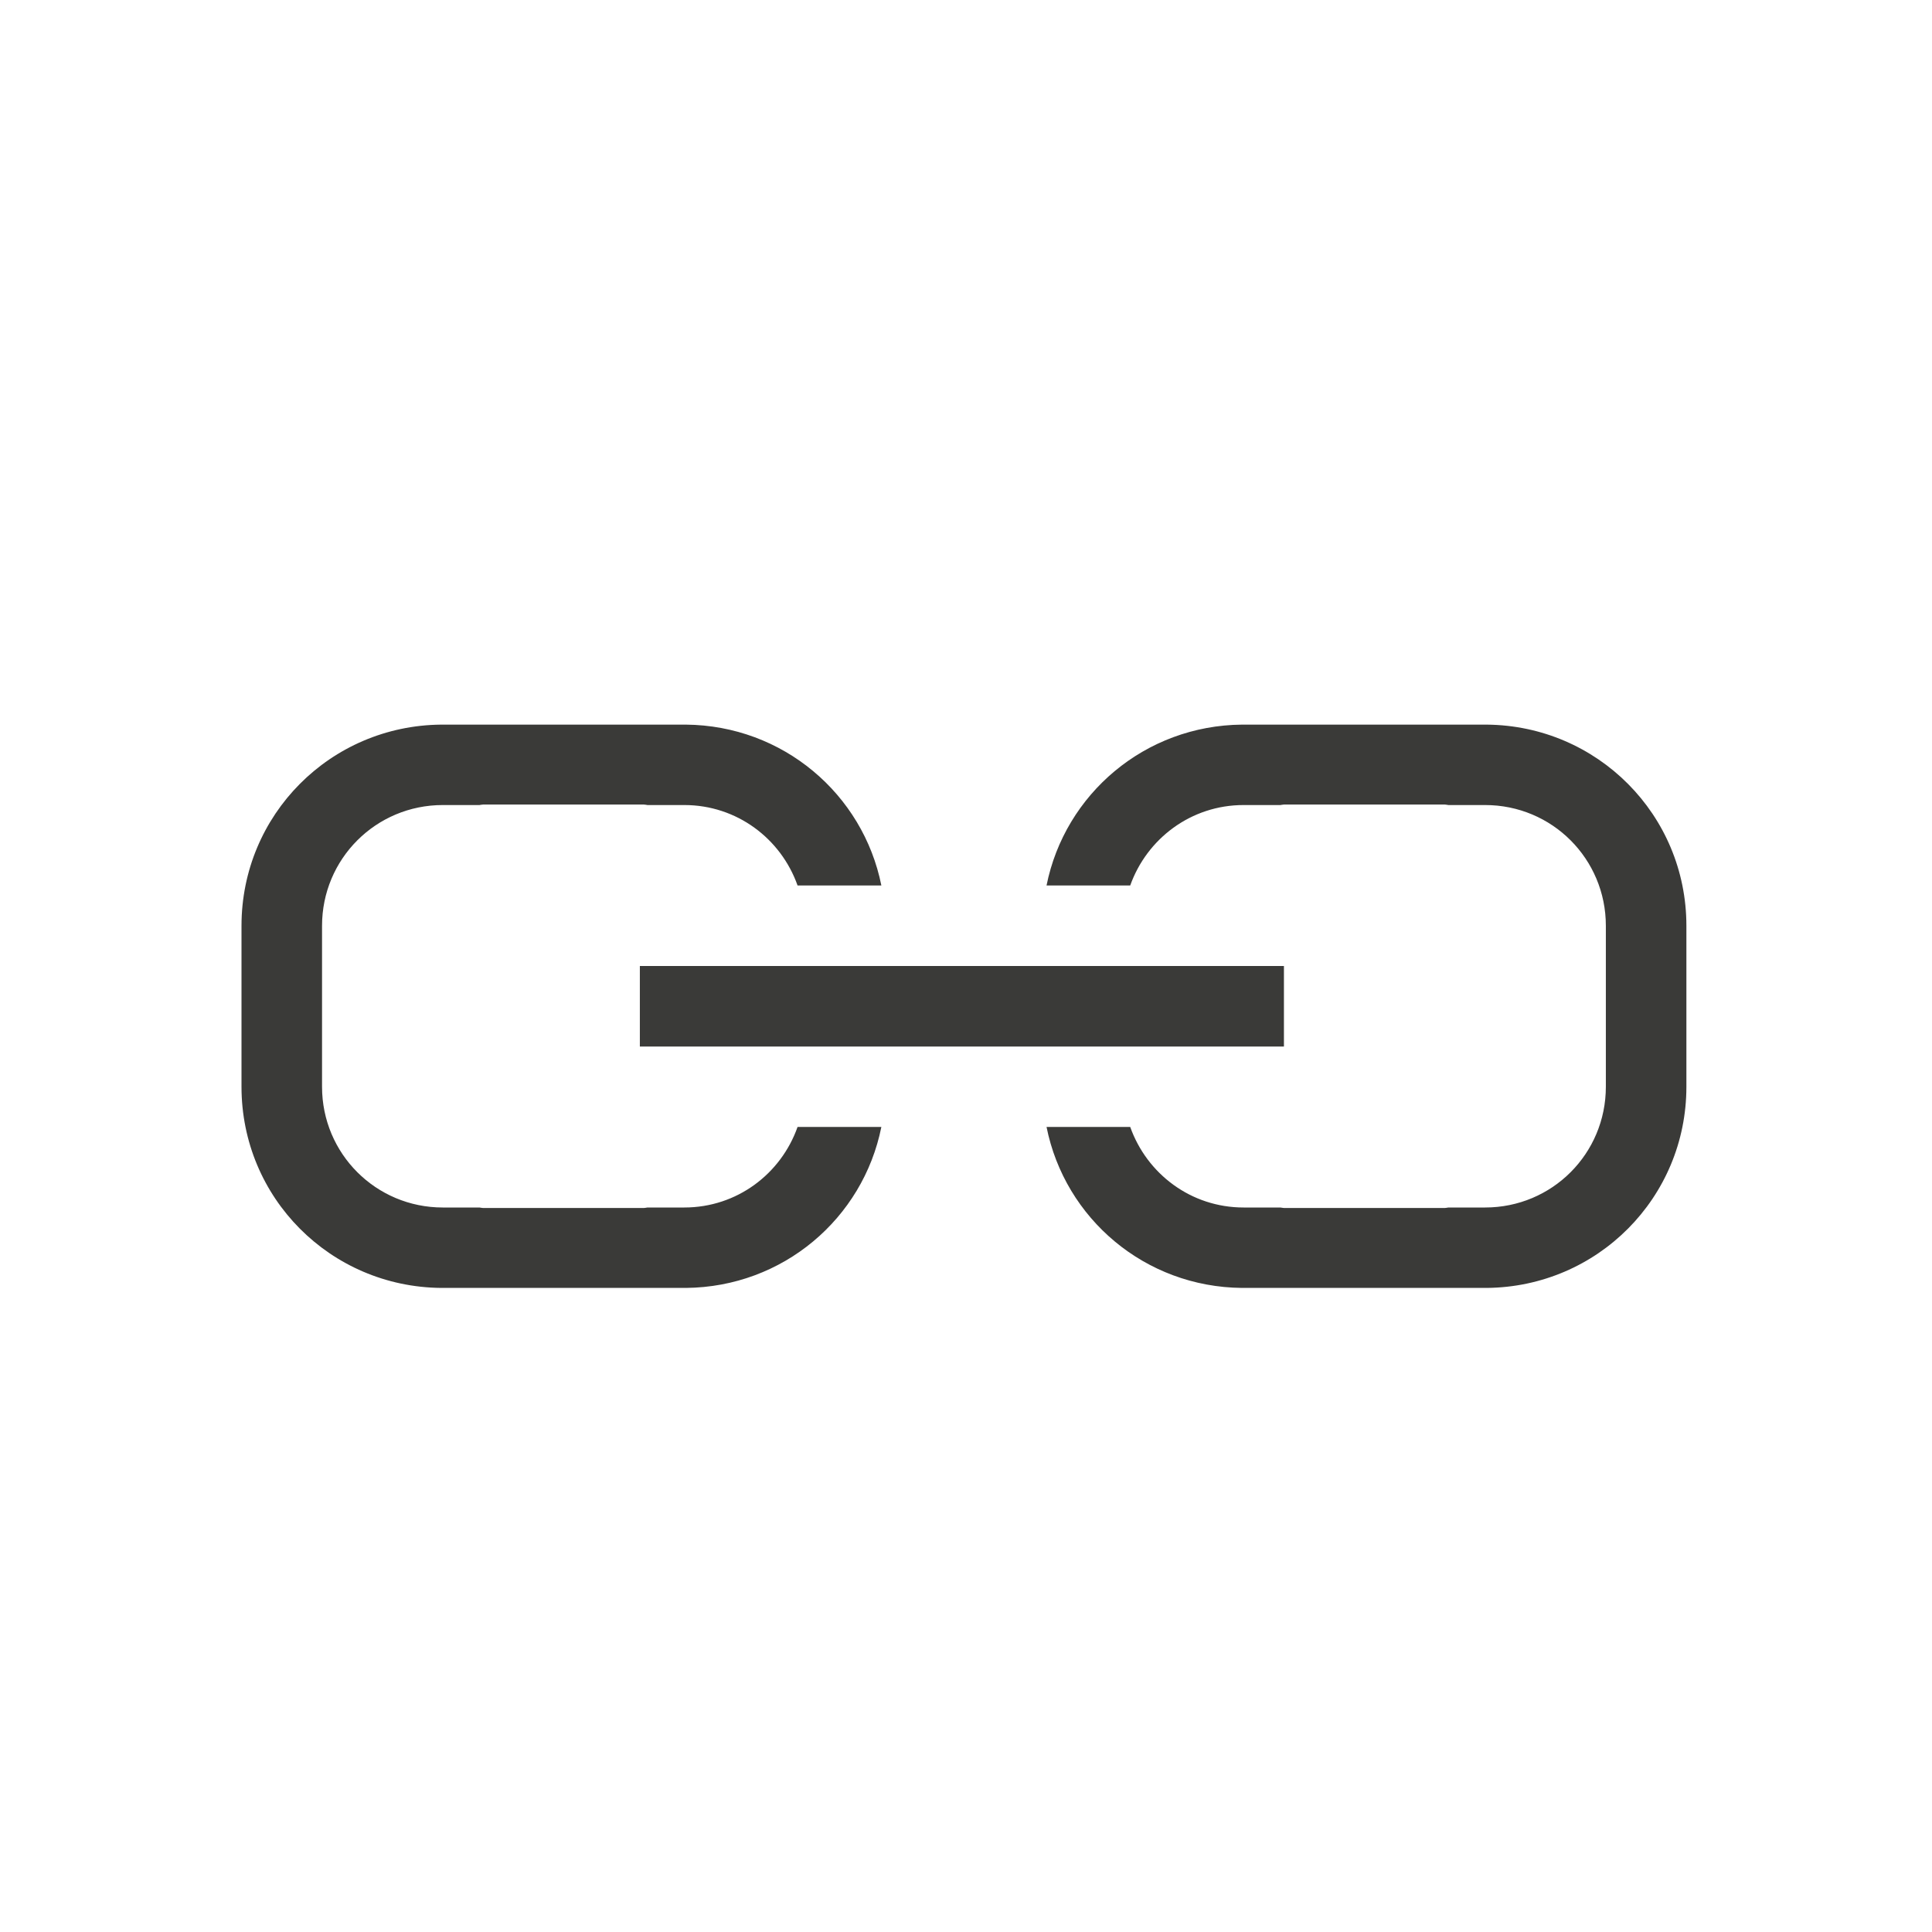
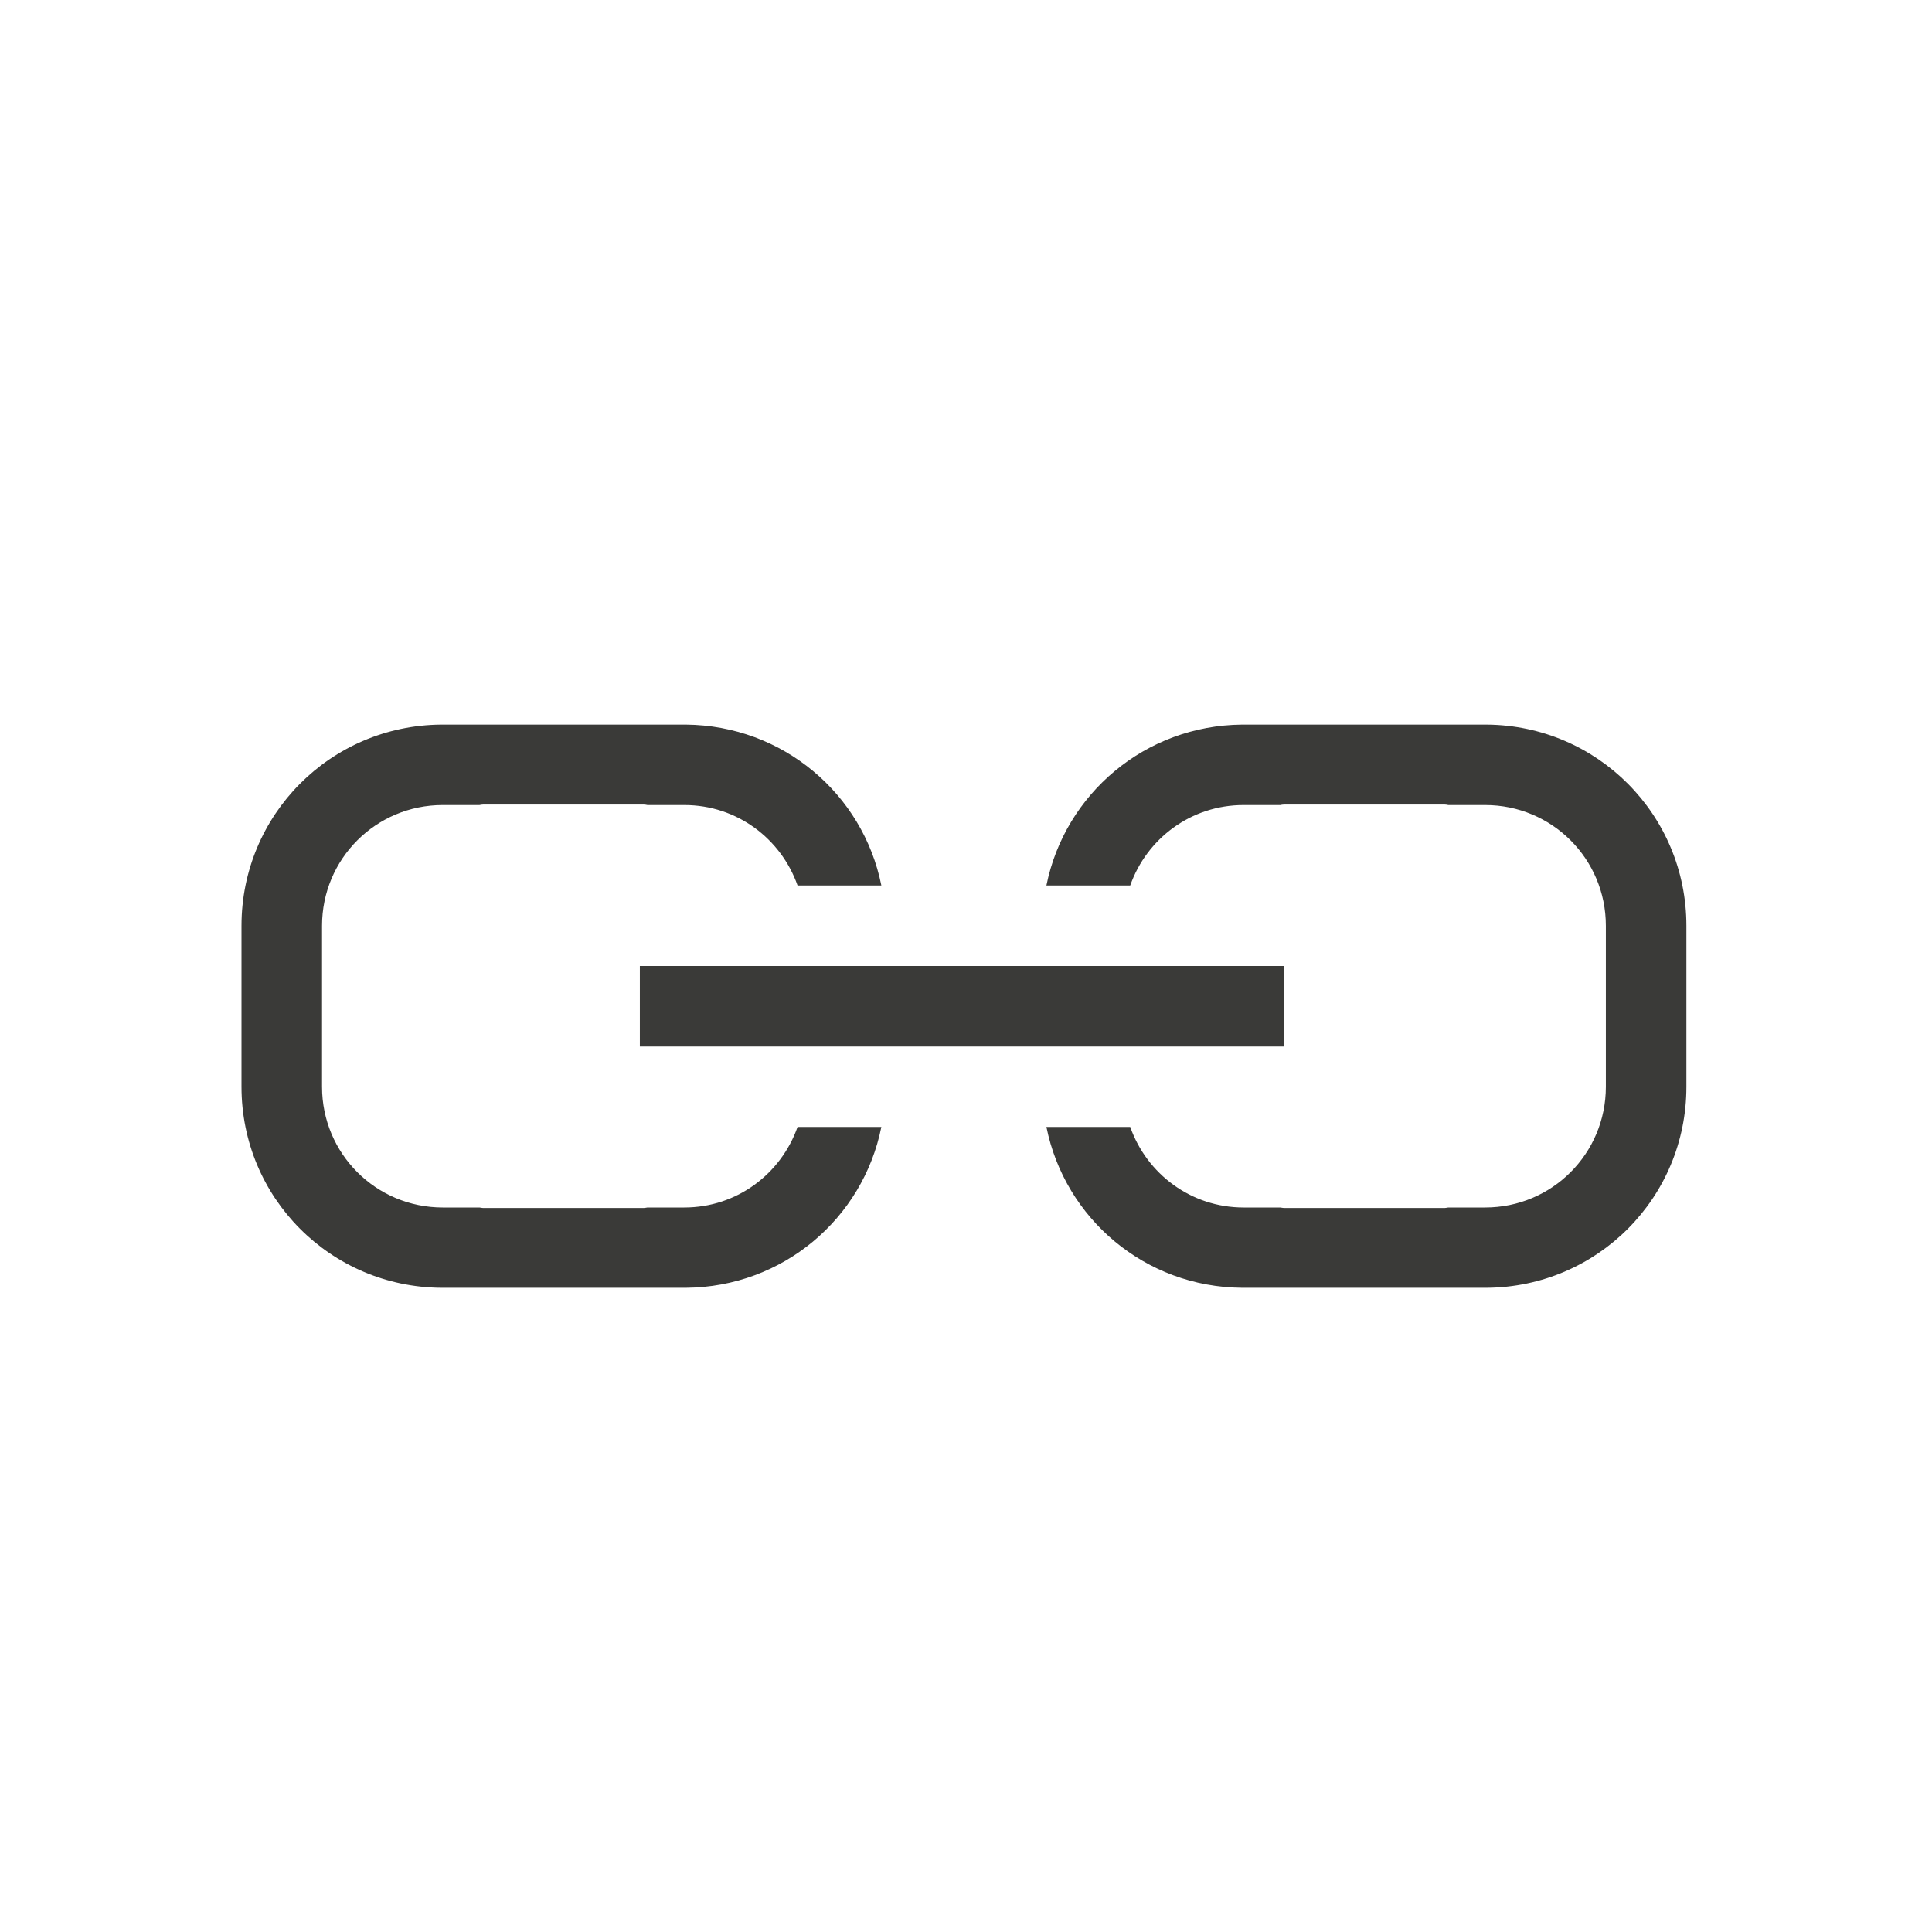
- <svg xmlns="http://www.w3.org/2000/svg" viewBox="0 0 16 16">
-   <g fill="#3a3a38">
-     <path d="M5.299,8L10.633,8L10.633,8.667L5.299,8.667L5.299,8Z" />
-     <path d="M10.286,6.001C9.483,6.008,8.819,6.575,8.667,7.333L9.36,7.333C9.498,6.946,9.863,6.667,10.299,6.667L10.604,6.667C10.614,6.666,10.623,6.663,10.633,6.663L11.966,6.663C11.976,6.663,11.985,6.666,11.995,6.667L12.299,6.667C12.854,6.667,13.299,7.113,13.299,7.667L13.299,8.333L13.299,9C13.299,9.554,12.854,10,12.299,10L11.995,10C11.985,10.001,11.976,10.004,11.966,10.004L10.633,10.004C10.623,10.004,10.614,10.001,10.604,10L10.299,10C9.863,10,9.498,9.721,9.36,9.333L8.667,9.333C8.819,10.092,9.483,10.659,10.286,10.666L12.312,10.666C13.229,10.658,13.966,9.919,13.966,9L13.966,8.333L13.966,7.667C13.966,6.748,13.229,6.009,12.312,6.001L10.286,6.001Z" />
-     <path d="M5.68,6.001C6.483,6.008,7.147,6.575,7.299,7.333L6.605,7.333C6.468,6.946,6.103,6.667,5.667,6.667L5.362,6.667C5.353,6.666,5.343,6.663,5.333,6.663L4,6.663C3.99,6.663,3.981,6.666,3.971,6.667L3.667,6.667C3.113,6.667,2.667,7.113,2.667,7.667L2.667,8.333L2.667,9C2.667,9.554,3.113,10,3.667,10L3.971,10C3.981,10.001,3.99,10.004,4,10.004L5.333,10.004C5.343,10.004,5.353,10.001,5.362,10L5.667,10C6.103,10,6.468,9.721,6.605,9.333L7.299,9.333C7.147,10.092,6.483,10.659,5.68,10.666L3.654,10.666C2.736,10.658,2,9.919,2,9L2,8.333L2,7.667C2,6.748,2.736,6.009,3.654,6.001L5.68,6.001Z" />
-   </g>
+ <svg xmlns="http://www.w3.org/2000/svg" viewBox="0 0 16 16" fill="none">
+   <path d="M5.299 8H10.632V8.667H5.299V8Z" fill="#3A3A38" />
+   <path d="M10.286 6.001C9.483 6.008 8.819 6.575 8.666 7.333H9.36C9.497 6.945 9.863 6.667 10.299 6.667H10.604C10.613 6.665 10.622 6.663 10.632 6.663H11.966C11.975 6.663 11.985 6.665 11.994 6.667H12.299C12.853 6.667 13.299 7.113 13.299 7.667V8.333V9C13.299 9.554 12.853 10 12.299 10H11.994C11.985 10.001 11.975 10.004 11.966 10.004H10.632C10.622 10.004 10.613 10.001 10.604 10H10.299C9.863 10 9.497 9.721 9.36 9.333H8.666C8.819 10.092 9.483 10.659 10.286 10.665H12.312C13.229 10.658 13.966 9.919 13.966 9V8.333V7.667C13.966 6.748 13.229 6.008 12.312 6.001H10.286Z" fill="#3A3A38" />
+   <path d="M5.68 6.001C6.483 6.008 7.147 6.575 7.299 7.333H6.605C6.468 6.945 6.103 6.667 5.667 6.667H5.362C5.352 6.665 5.343 6.663 5.333 6.663H4C3.99 6.663 3.981 6.665 3.971 6.667H3.667C3.113 6.667 2.667 7.113 2.667 7.667V8.333V9C2.667 9.554 3.113 10 3.667 10H3.971C3.981 10.001 3.99 10.004 4 10.004H5.333C5.343 10.004 5.352 10.001 5.362 10H5.667C6.103 10 6.468 9.721 6.605 9.333H7.299C7.147 10.092 6.483 10.659 5.68 10.665H3.654C2.737 10.658 2 9.919 2 9V8.333V7.667C2 6.748 2.737 6.008 3.654 6.001H5.68Z" fill="#3A3A38" />
</svg>
